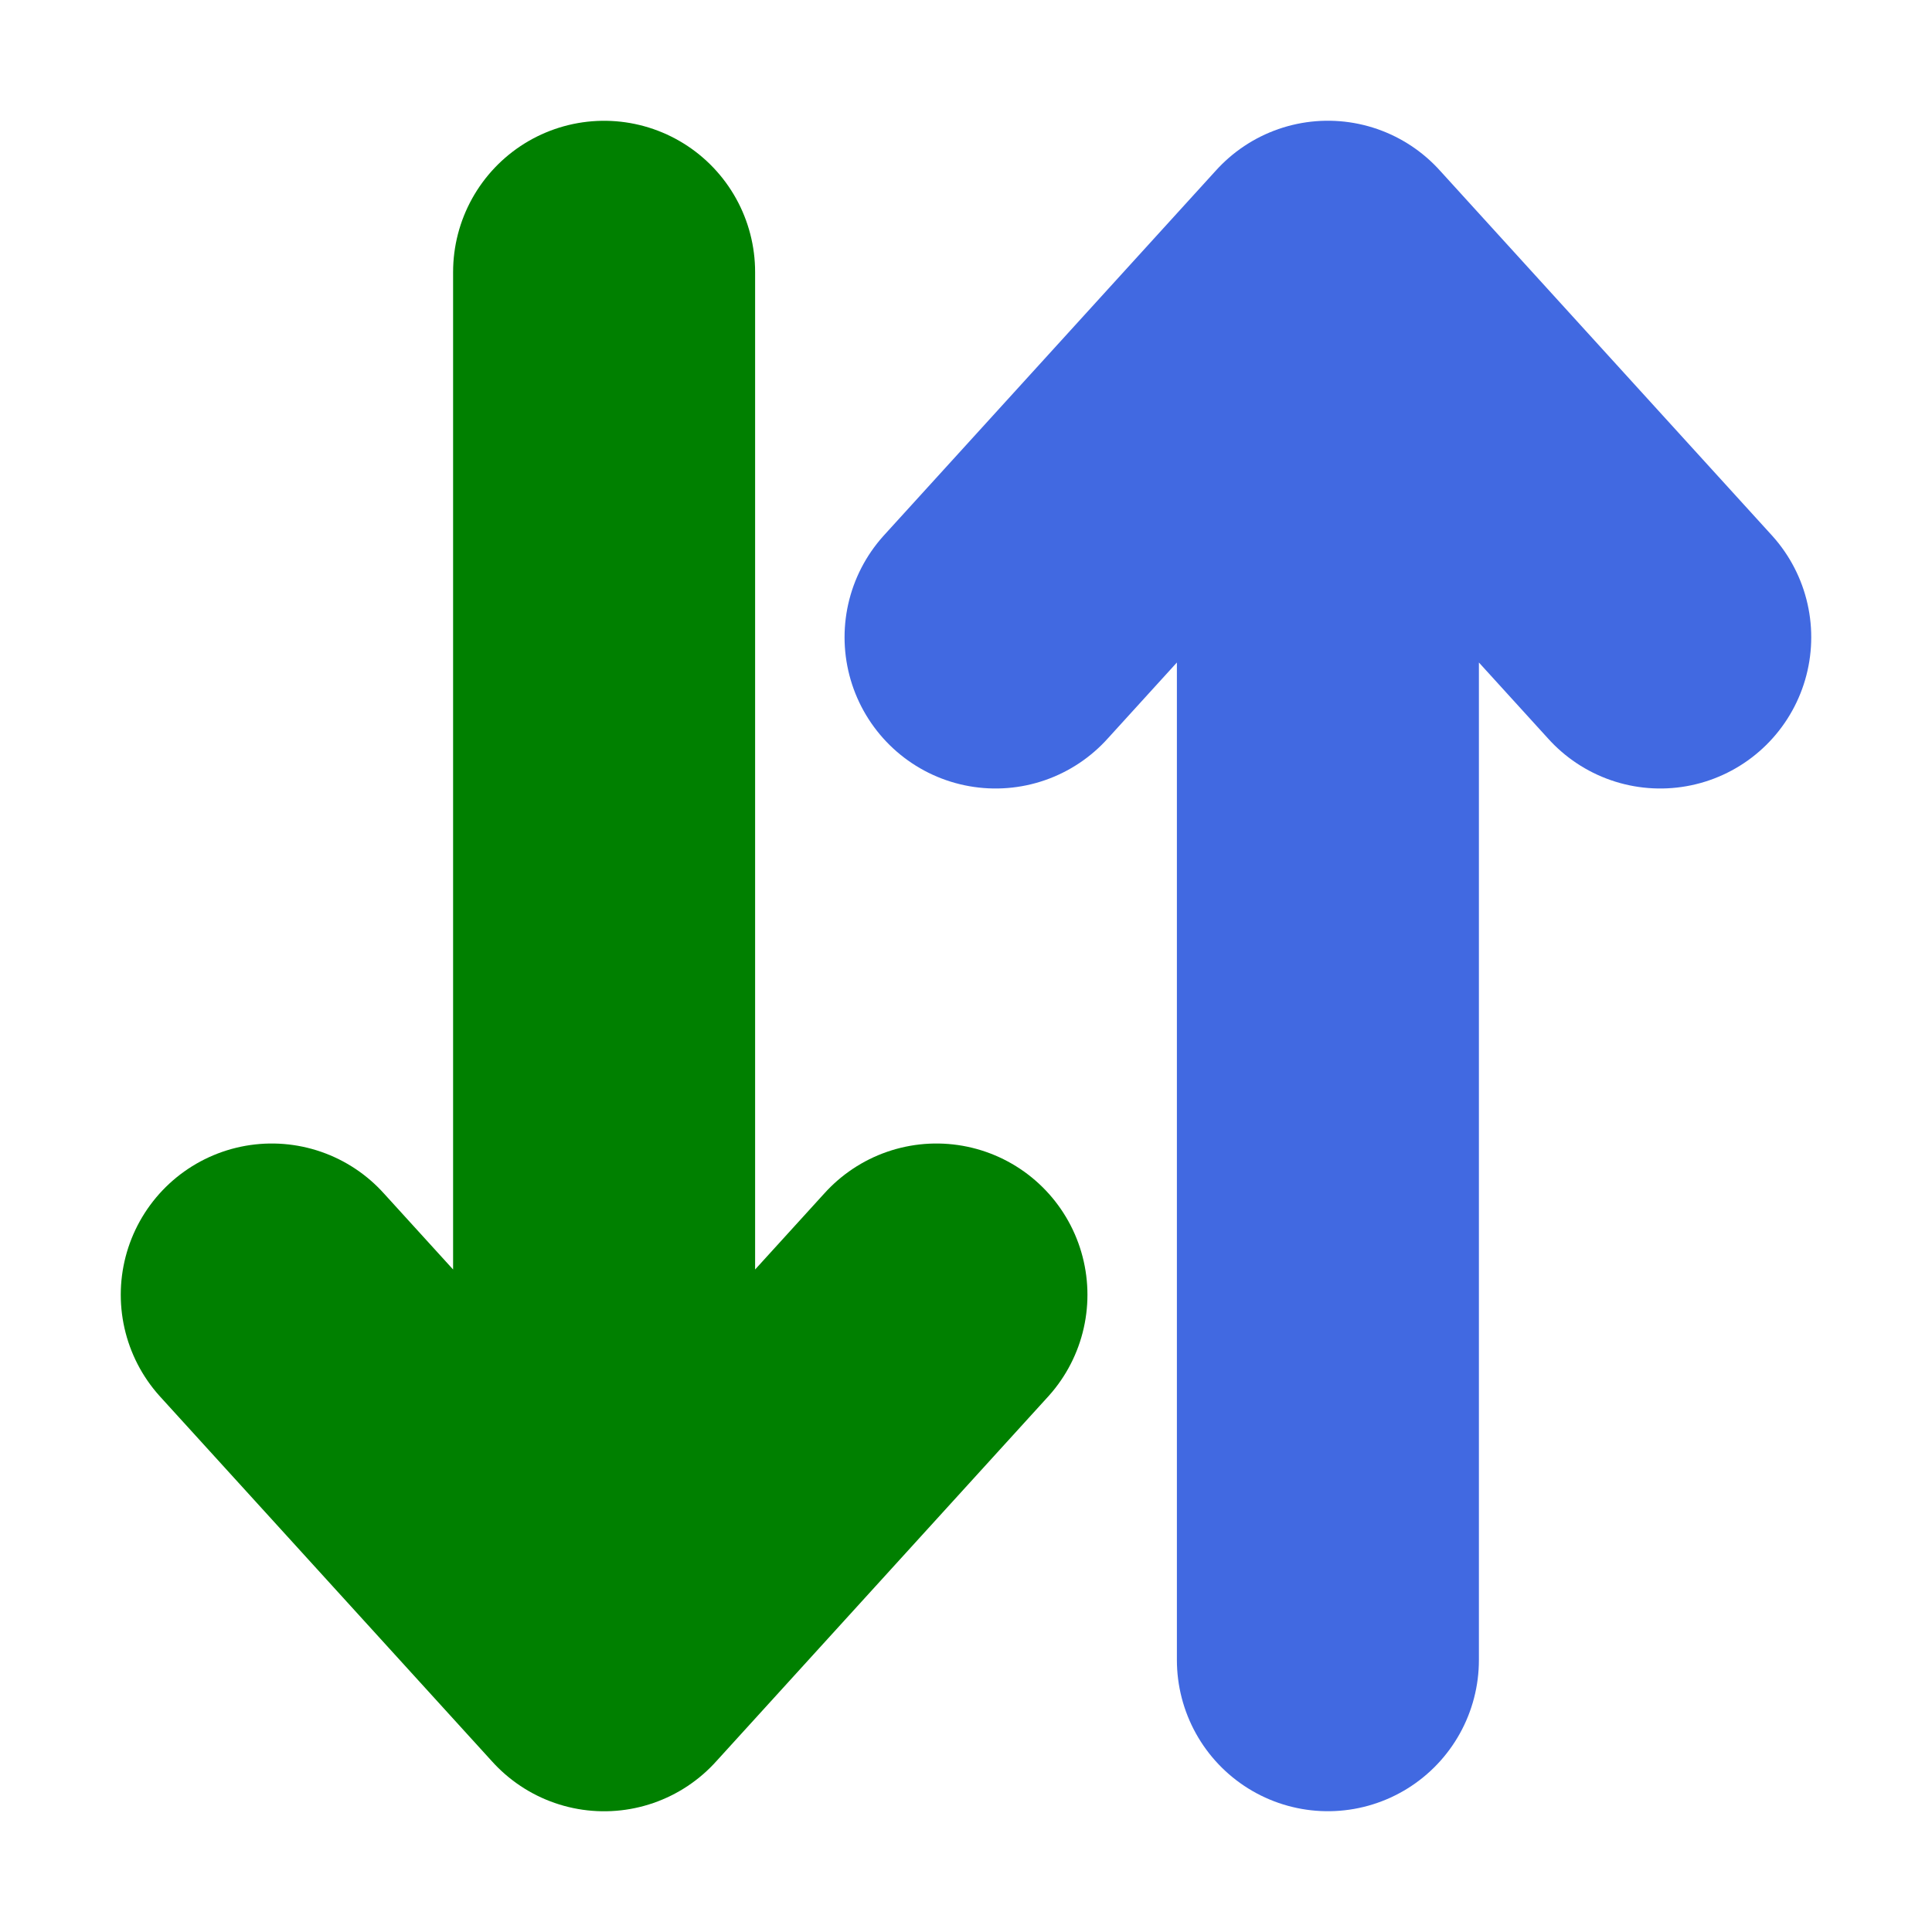
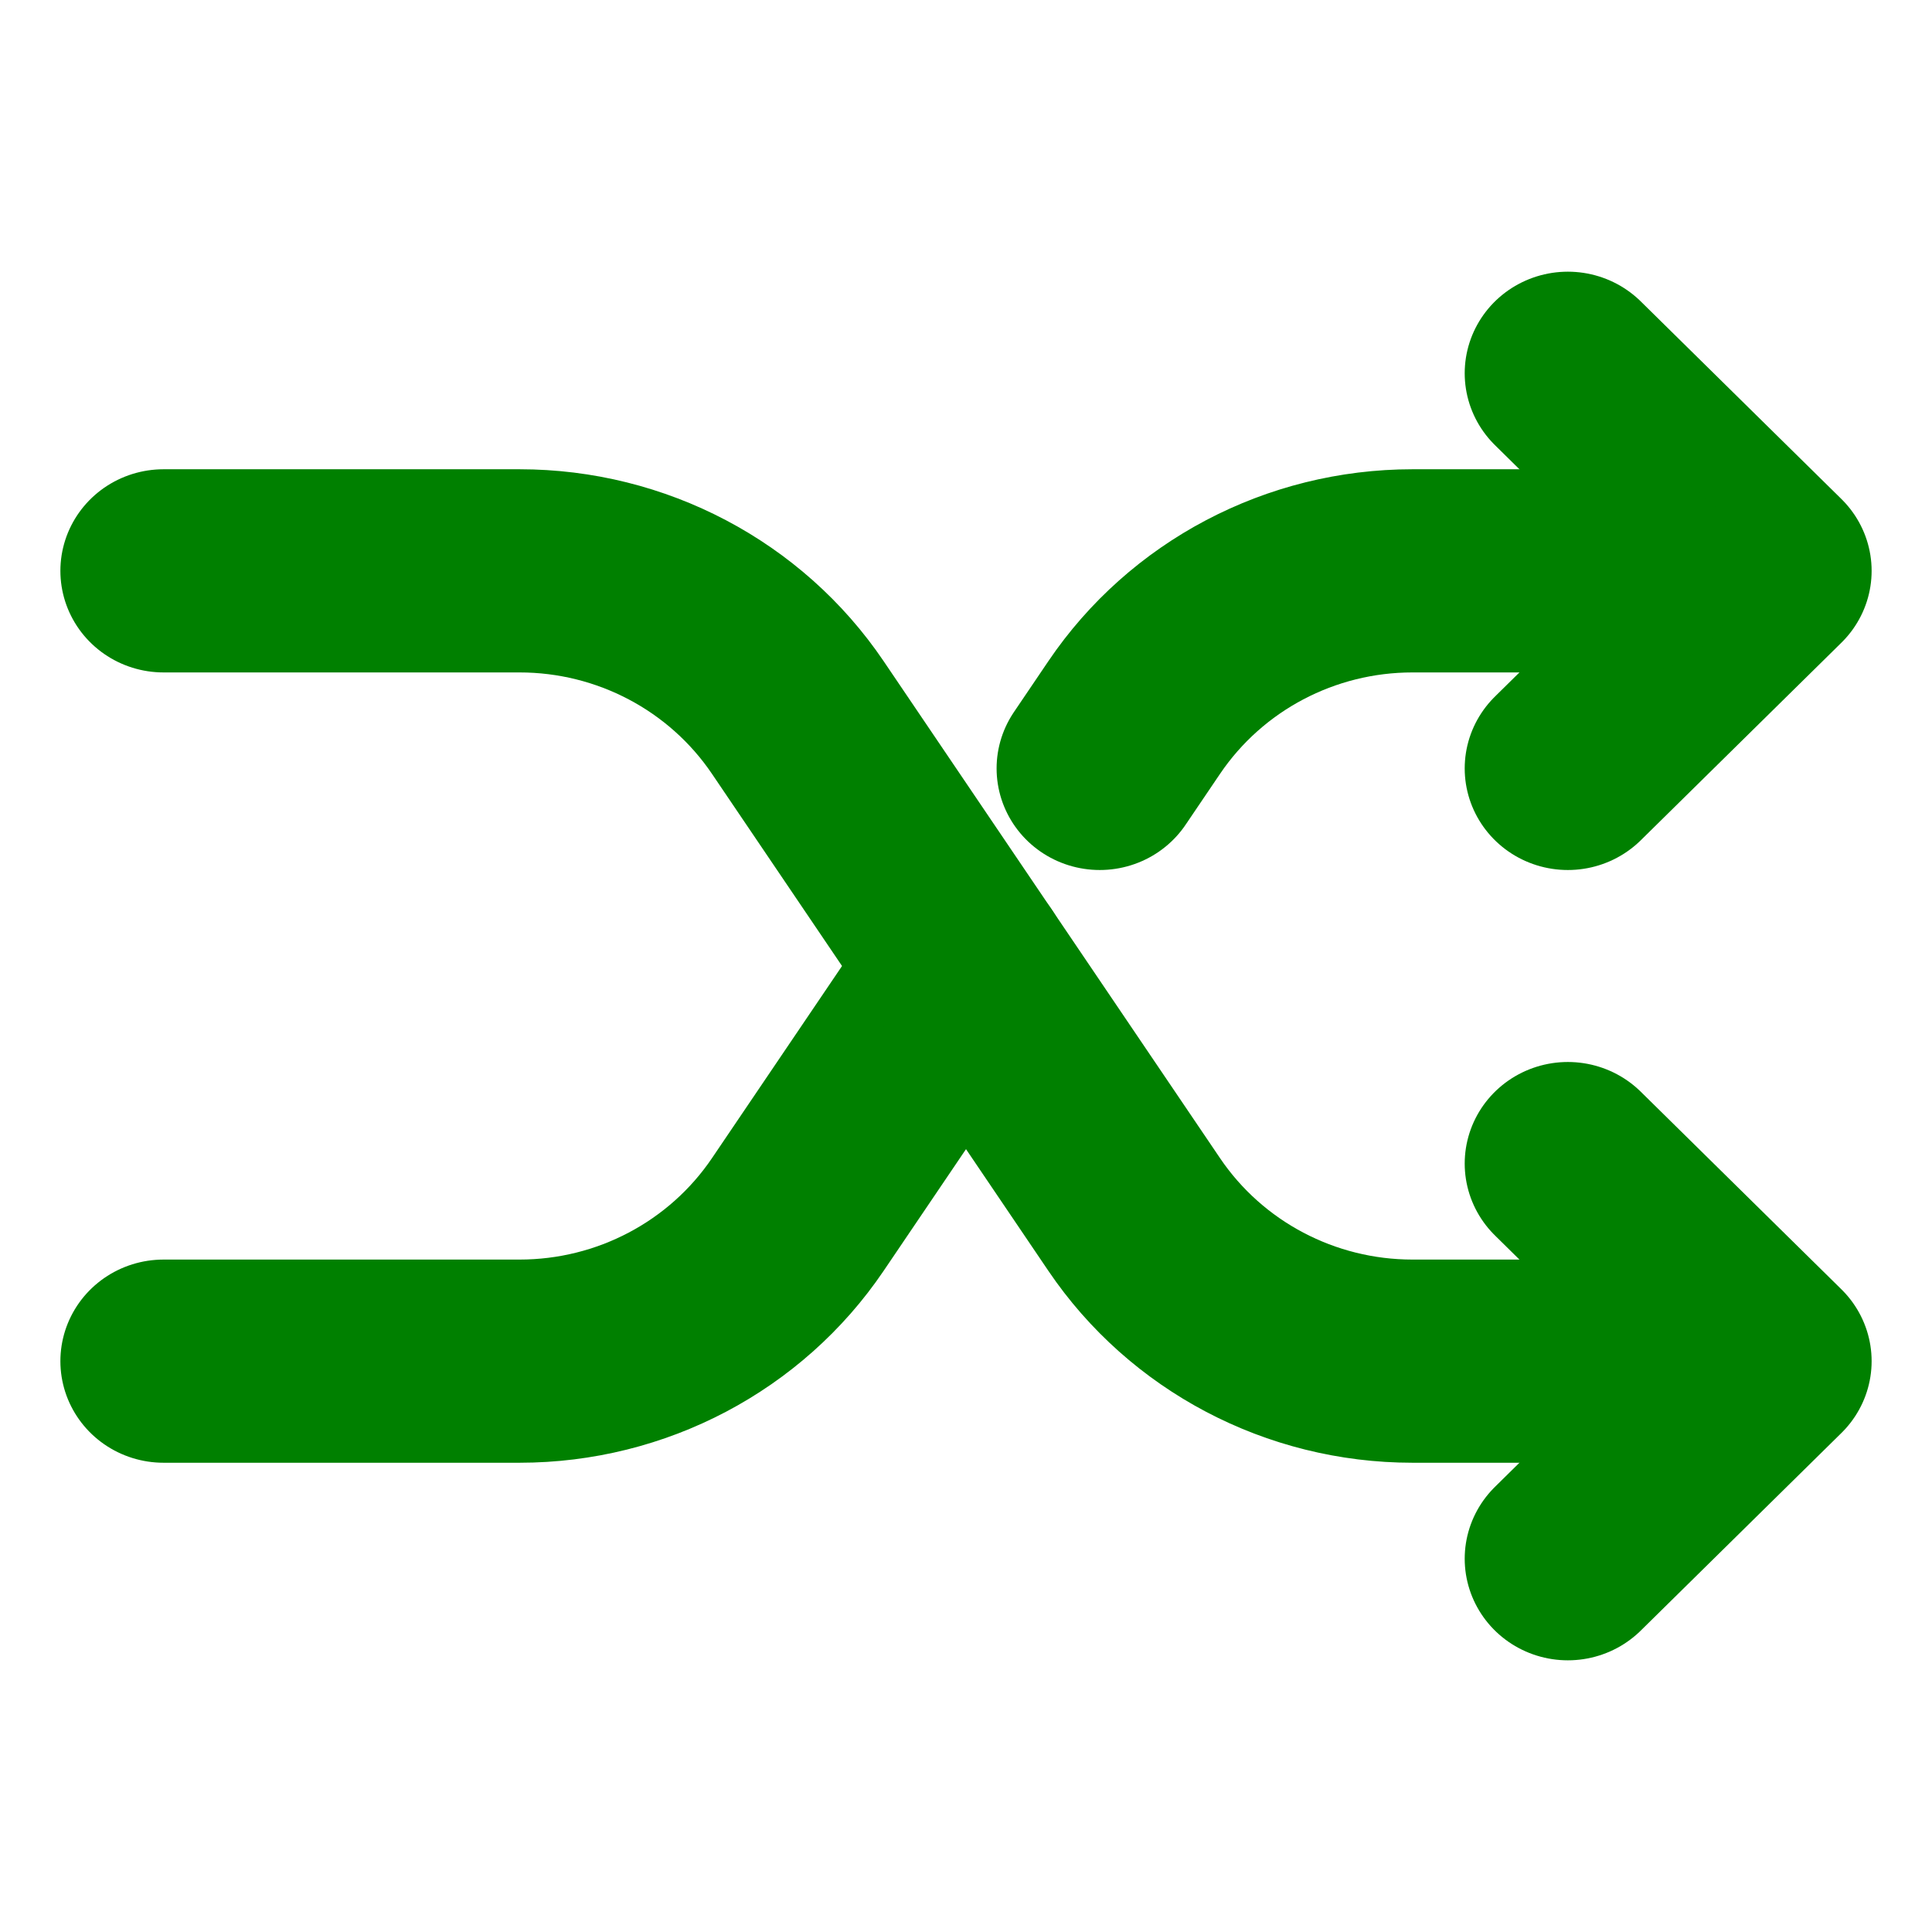
<svg xmlns="http://www.w3.org/2000/svg" height="32" viewBox="0 0 32 32" width="32">
-   <g fill="none" stroke-linecap="round" stroke-linejoin="round" stroke-width="5.2" transform="matrix(.9619901 0 0 .9636134 .608159 .582186)">
-     <path d="m4.047 21.651 5.722 6.278 5.722-6.278m-5.722-17.579v22.602" stroke="#008000" />
-     <path d="m27.953 10.349-5.722-6.278-5.722 6.278m5.722 17.579v-22.602" stroke="#4169e1" />
+   <g fill="none" stroke="#008000" stroke-linecap="round" stroke-linejoin="round" stroke-width="49.36" transform="matrix(.06922604 0 0 .06817697 -1.721831 -1.453304)">
+     <path d="m400 304 48 48-48 48m0-288 48 48-48 48m-336 144h85.19a80 80 0 0 0 66.56-35.62l40.25-60.38" />
+     <path d="m64 160h85.19a80 80 0 0 1 66.56 35.62l80.5 120.76a80 80 0 0 0 66.56 35.62h53.19m0-192h-53.19a80 80 0 0 0 -66.56 35.62l-8.25 12.38" />
  </g>
</svg>
